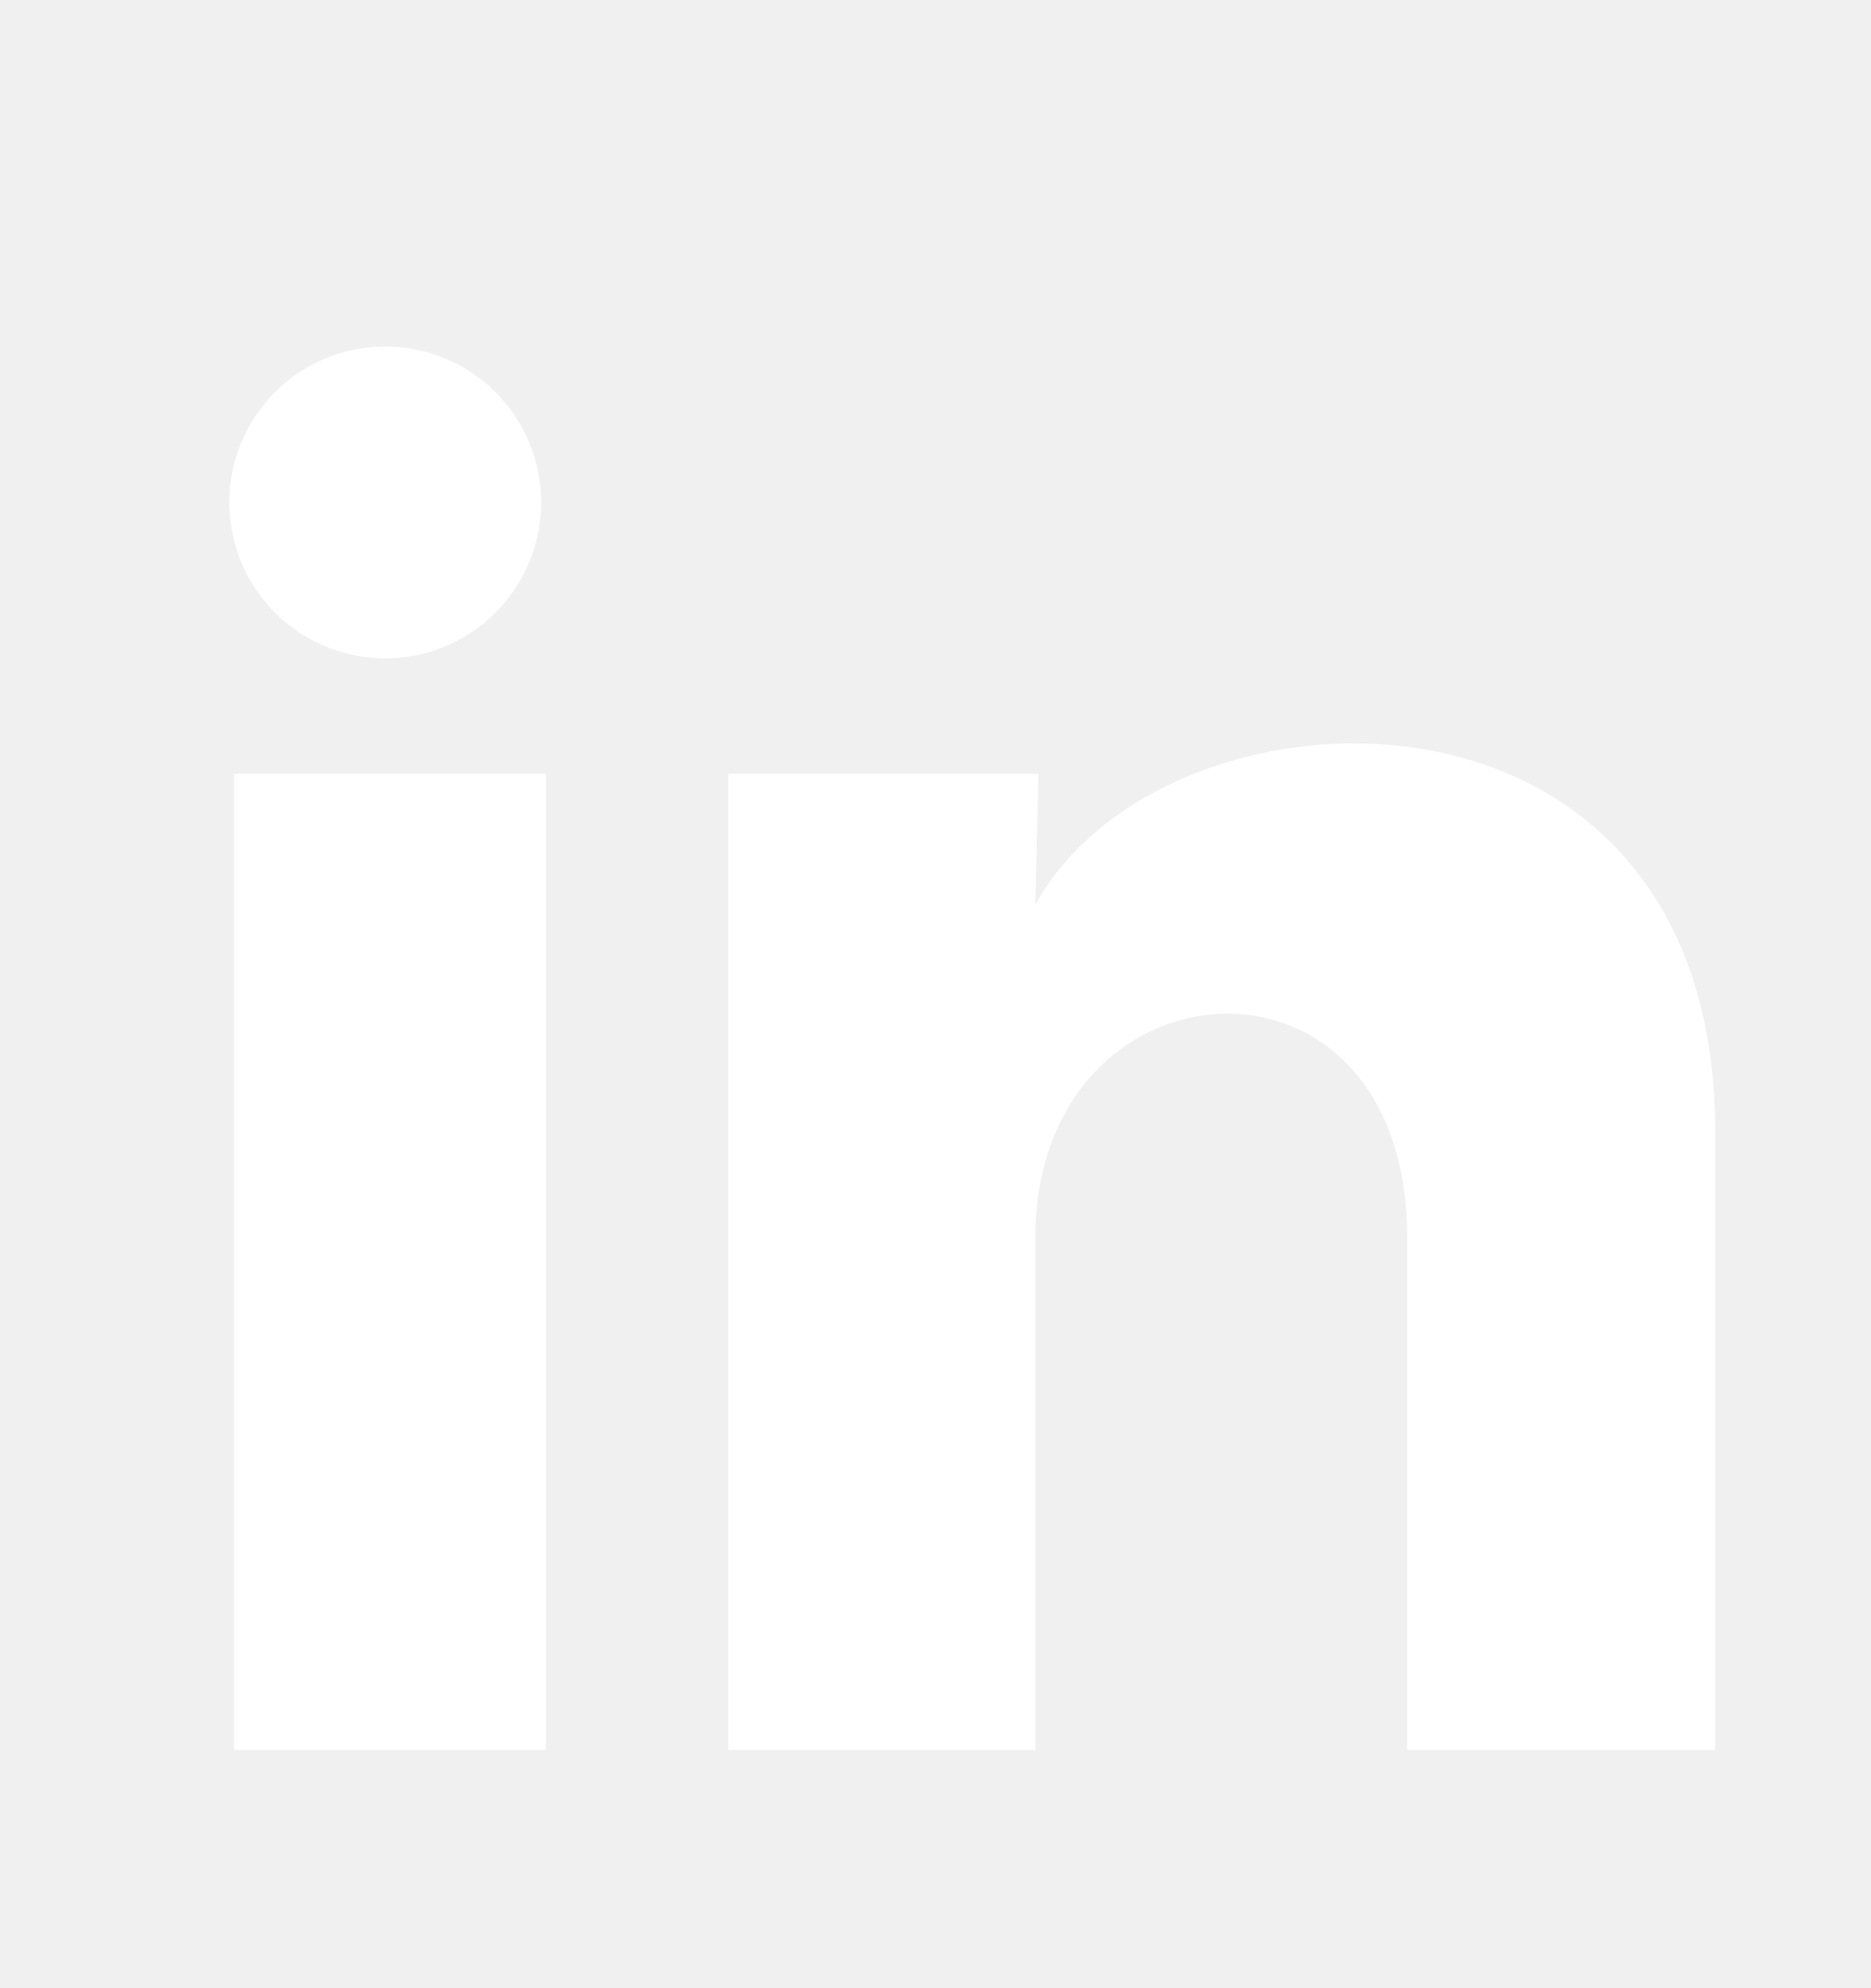
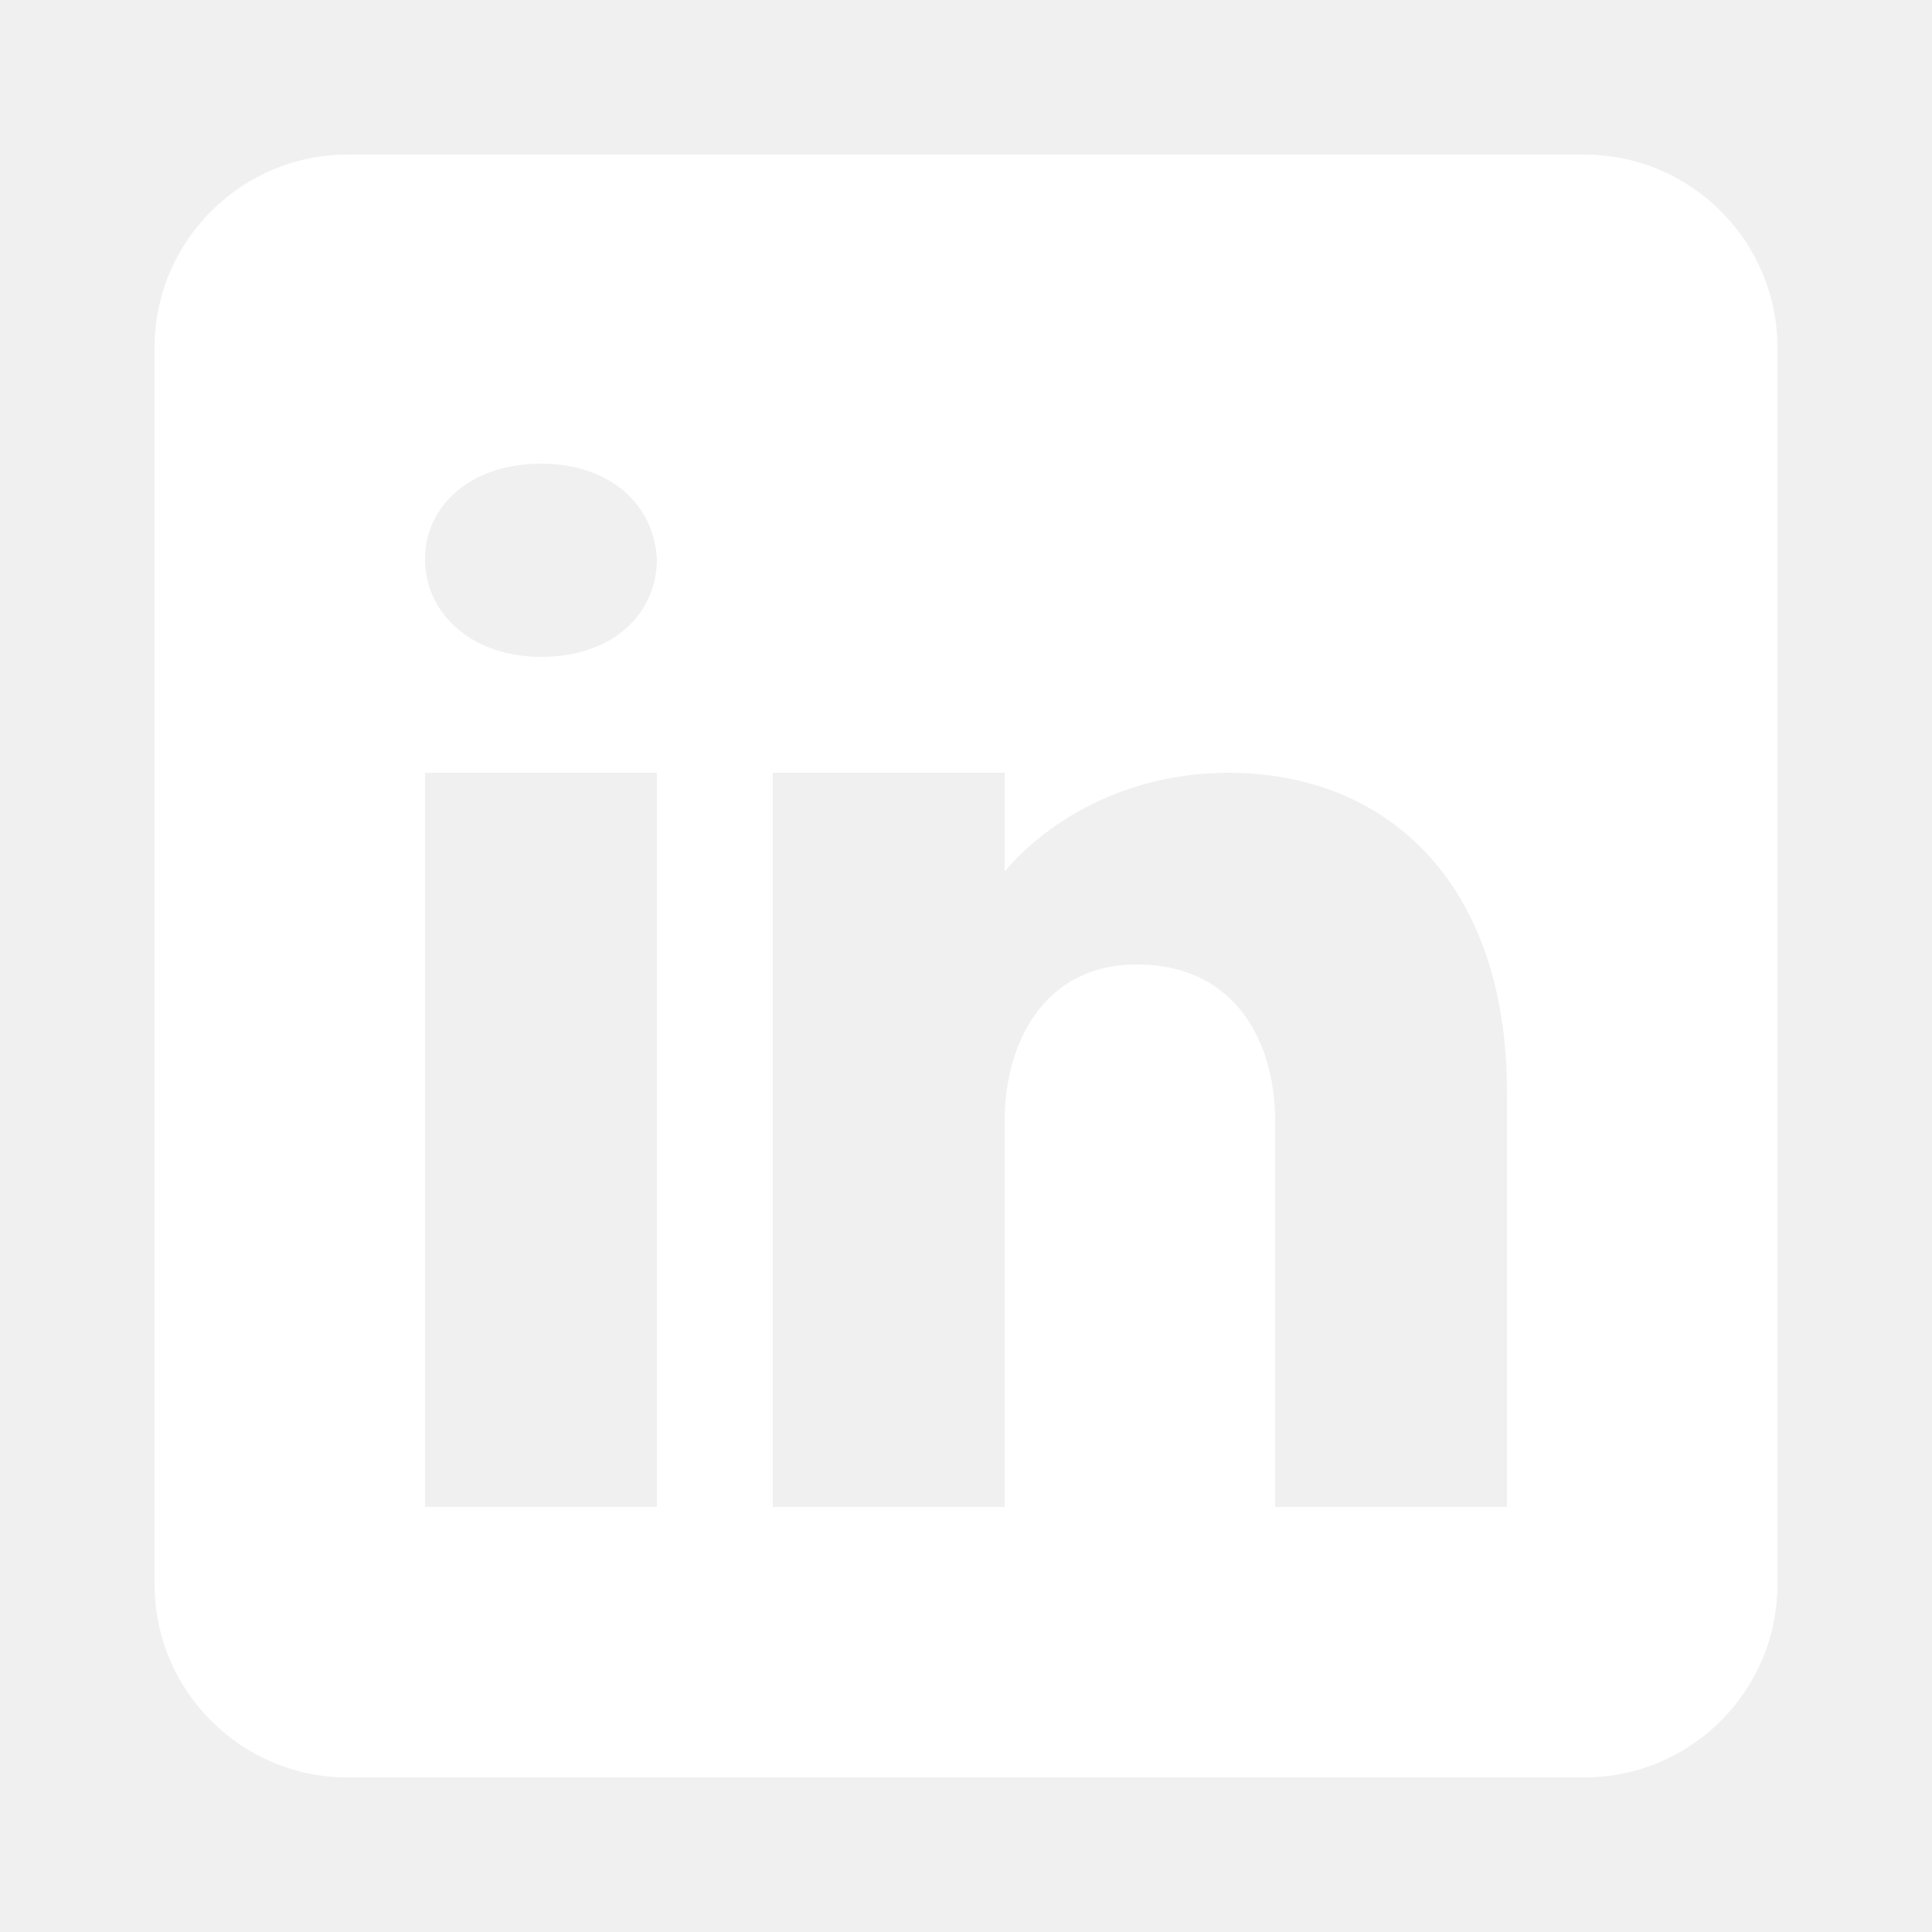
- <svg xmlns="http://www.w3.org/2000/svg" width="16" height="17" viewBox="0 0 16 17" fill="none">
-   <path d="M4.628 4.297C4.627 4.651 4.487 4.99 4.237 5.239C3.986 5.489 3.647 5.63 3.294 5.63C2.94 5.629 2.601 5.489 2.351 5.239C2.101 4.988 1.961 4.649 1.961 4.296C1.961 3.942 2.102 3.603 2.352 3.353C2.602 3.103 2.941 2.963 3.295 2.963C3.649 2.963 3.988 3.104 4.238 3.354C4.487 3.604 4.628 3.943 4.628 4.297ZM4.668 6.617H2.001V14.964H4.668V6.617ZM8.881 6.617H6.228V14.964H8.854V10.584C8.854 8.144 12.034 7.917 12.034 10.584V14.964H14.668V9.677C14.668 5.564 9.961 5.717 8.854 7.737L8.881 6.617Z" fill="white" />
+ <svg xmlns="http://www.w3.org/2000/svg" viewBox="0 0 50 50" width="64px" height="64px">
+   <path fill="#fff" d="M41,4H9C6.24,4,4,6.24,4,9v32c0,2.76,2.24,5,5,5h32c2.76,0,5-2.24,5-5V9C46,6.24,43.76,4,41,4z M17,20v19h-6V20H17z M11,14.47c0-1.4,1.2-2.47,3-2.47s2.93,1.07,3,2.47c0,1.4-1.12,2.53-3,2.53C12.2,17,11,15.87,11,14.47z M39,39h-6c0,0,0-9.26,0-10c0-2-1-4-3.5-4.04h-0.08C27,24.96,26,27.02,26,29c0,0.91,0,10,0,10h-6V20h6v2.56c0,0,1.93-2.56,5.81-2.56c3.97,0,7.19,2.73,7.19,8.26V39z" />
</svg>
